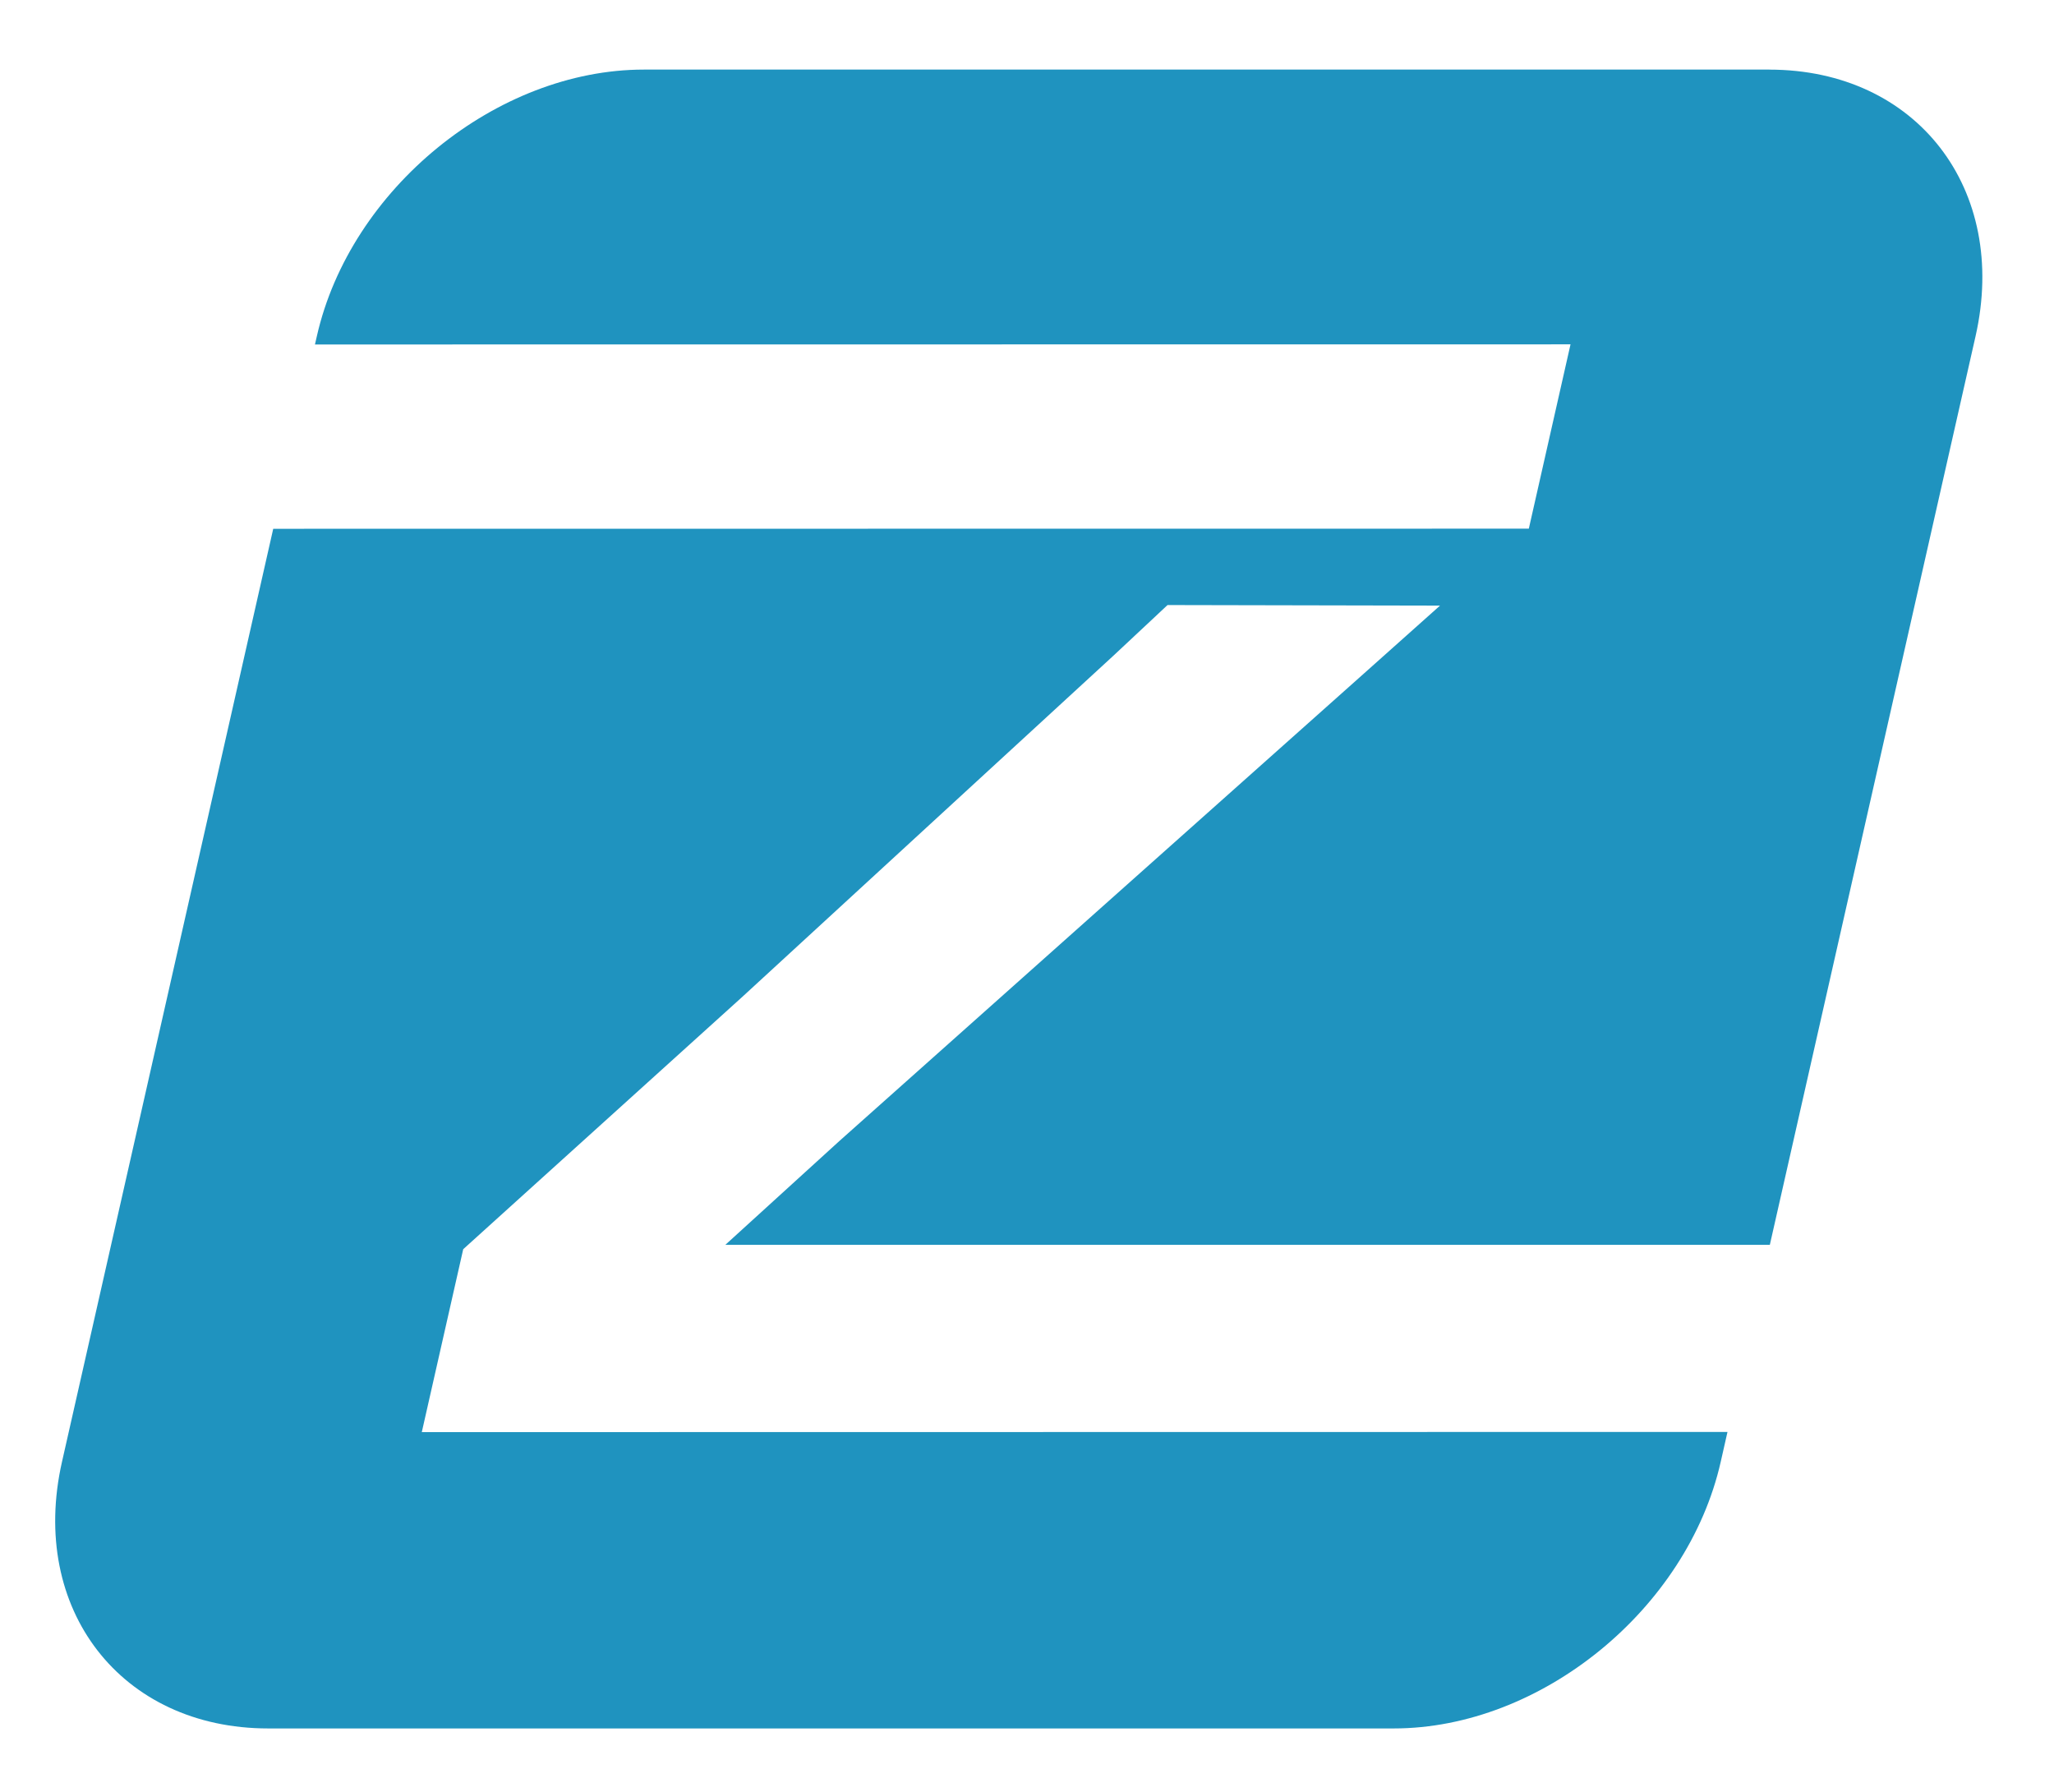
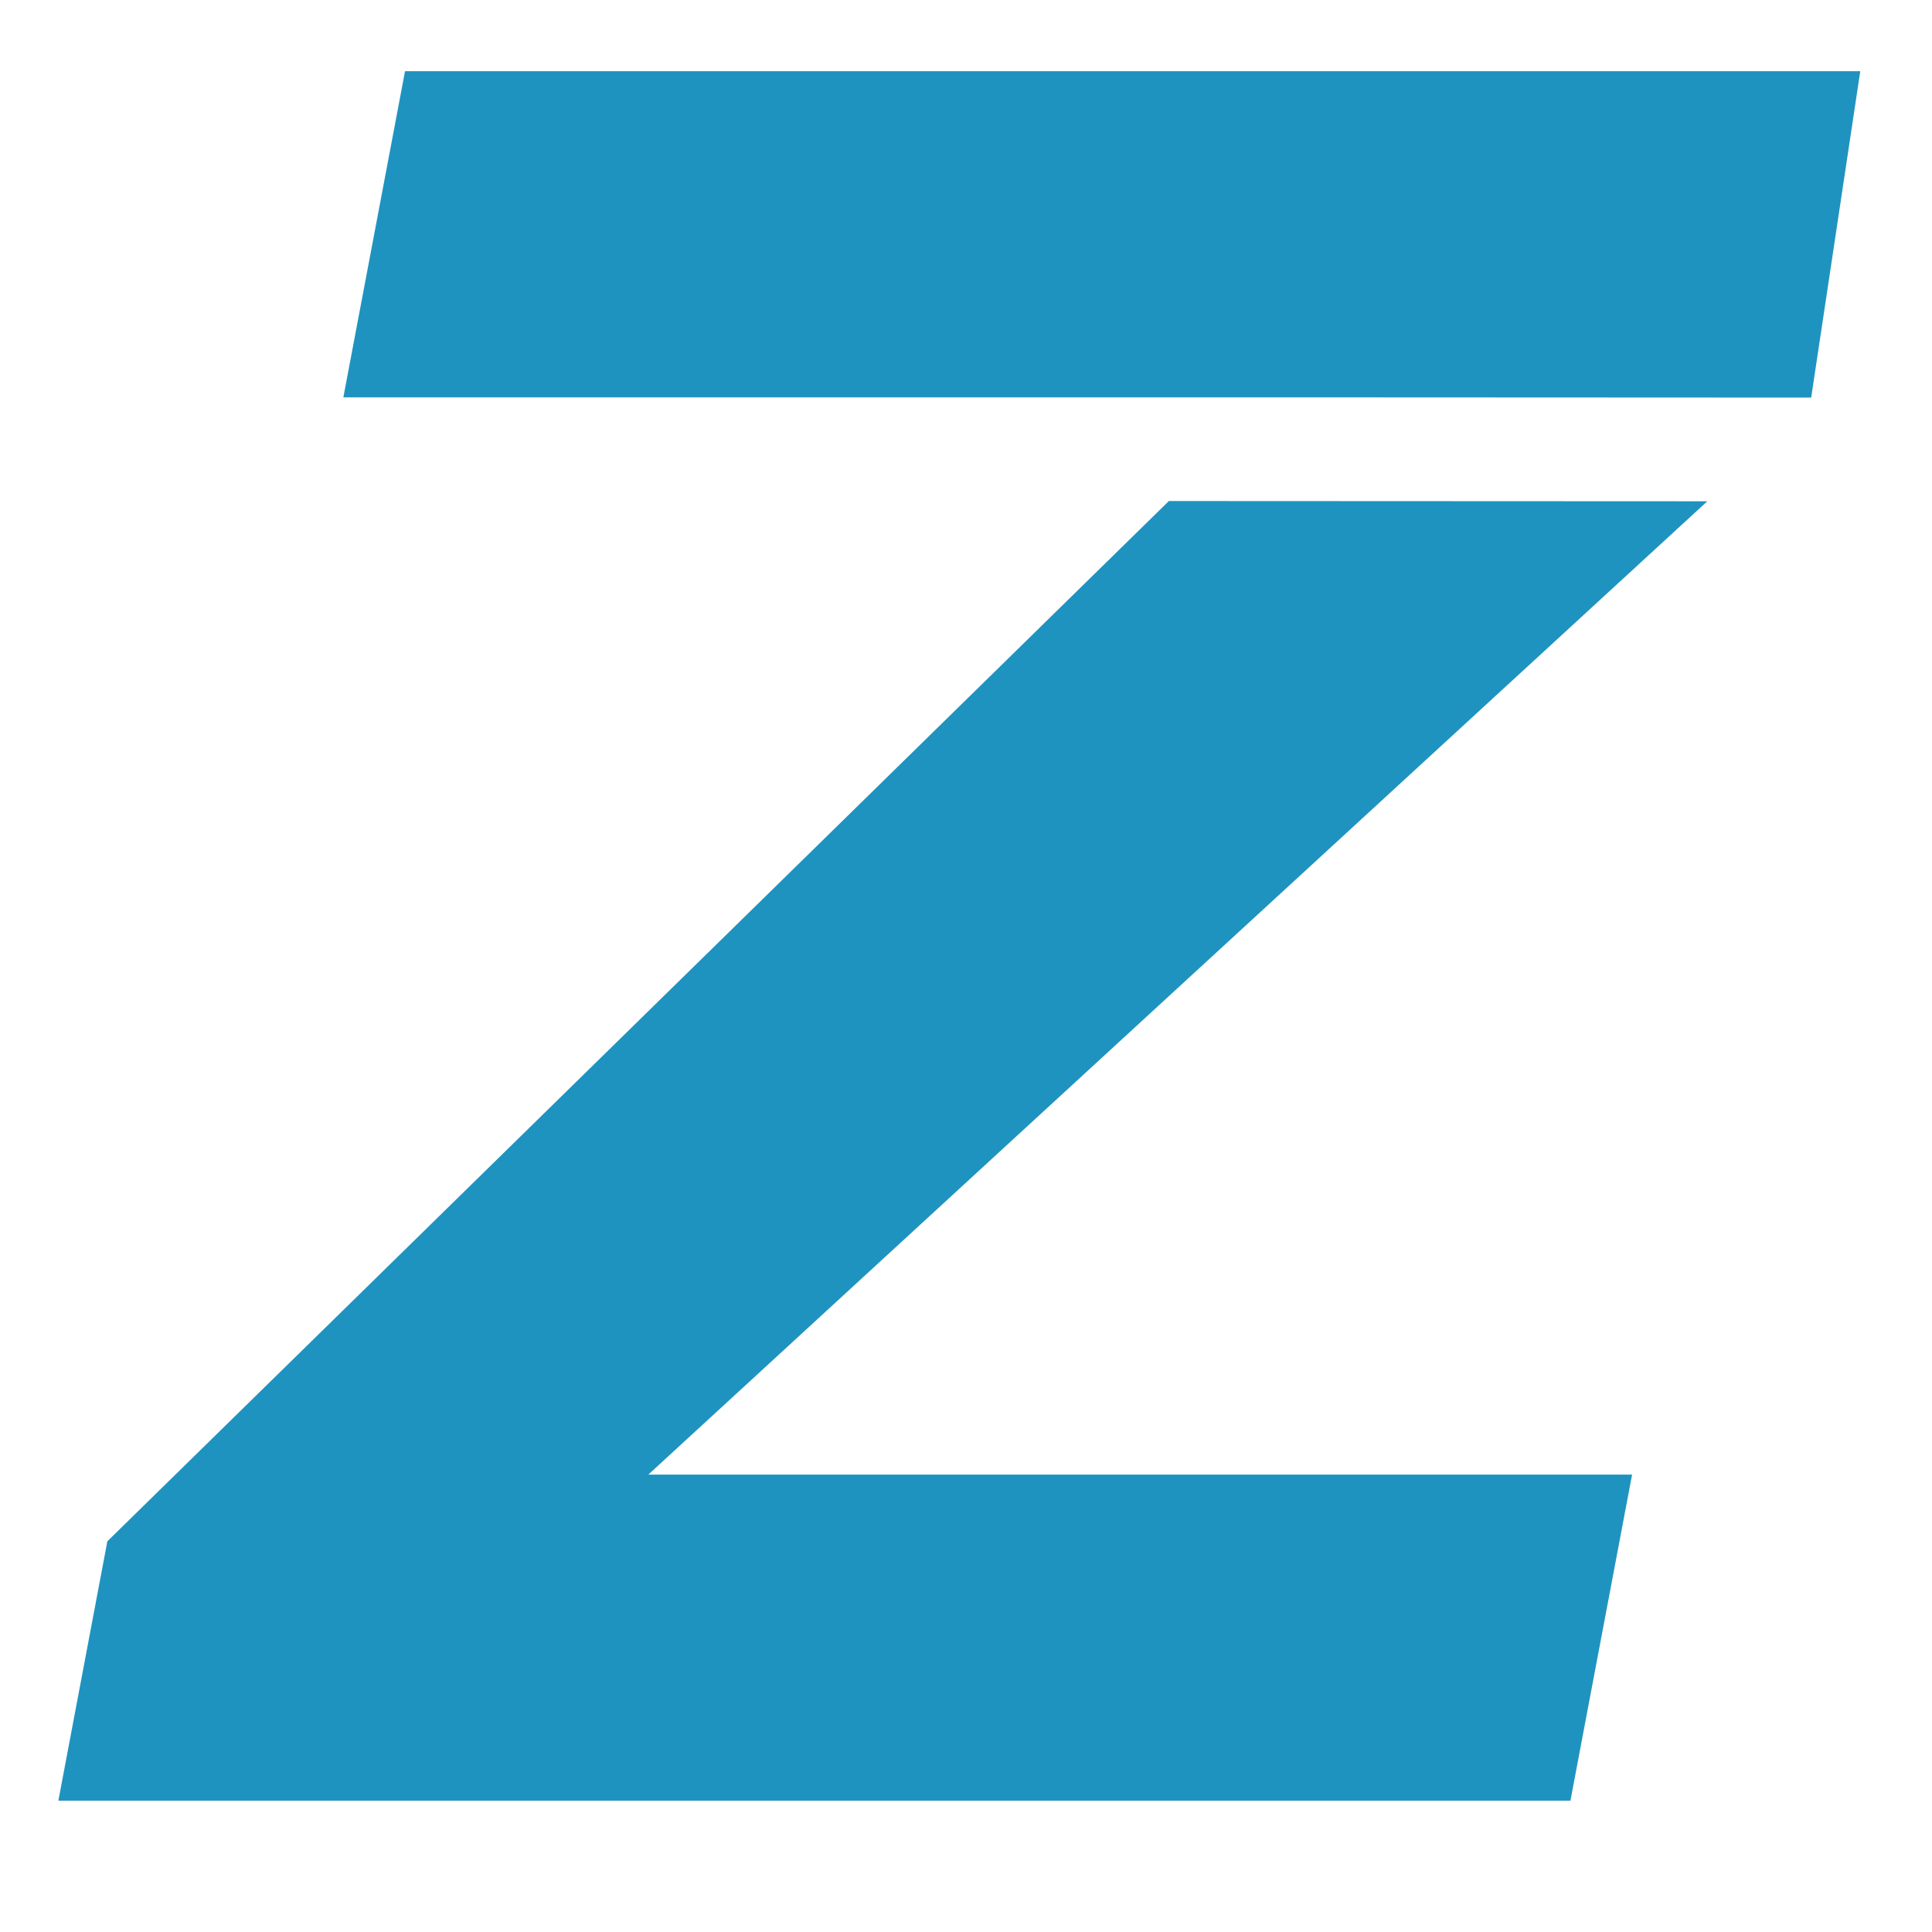
- <svg xmlns="http://www.w3.org/2000/svg" viewBox="255 65 665 580">
-   <path fill="#1f93bf" d="M827.84,87.53h-364.4c-47.67,0-95.07,38.65-105.86,86.32l-.61,2.67,406.5-.04-13.5,59.67-406.51.04-68.39,302.06c-10.79,47.67,19.1,86.32,66.77,86.32h364.4c47.67,0,95.07-38.65,105.86-86.32l2.19-9.67-422.73.06,13.41-59.22,90.44-81.77,120.05-110.36,17.54-16.41,88.22.18-26.27,23.44-168.27,149.96-36.84,33.54h338.16s66.6-294.14,66.6-294.14c10.79-47.67-19.1-86.32-66.77-86.32Z" />
+ <svg xmlns="http://www.w3.org/2000/svg" viewBox="140 170 390 390">
+   <polygon fill="#1f93bf" points="505.62 250.21 515.52 184.37 221.76 184.37 209.31 250.21 396.87 250.21 505.57 250.26 505.62 250.21" />
+   <polygon fill="#1f93bf" points="375.95 271.14 161.67 481.13 151.78 533.5 457.01 533.5 469.46 467.67 270.87 467.67 484.64 271.19 375.95 271.14" />
</svg>
